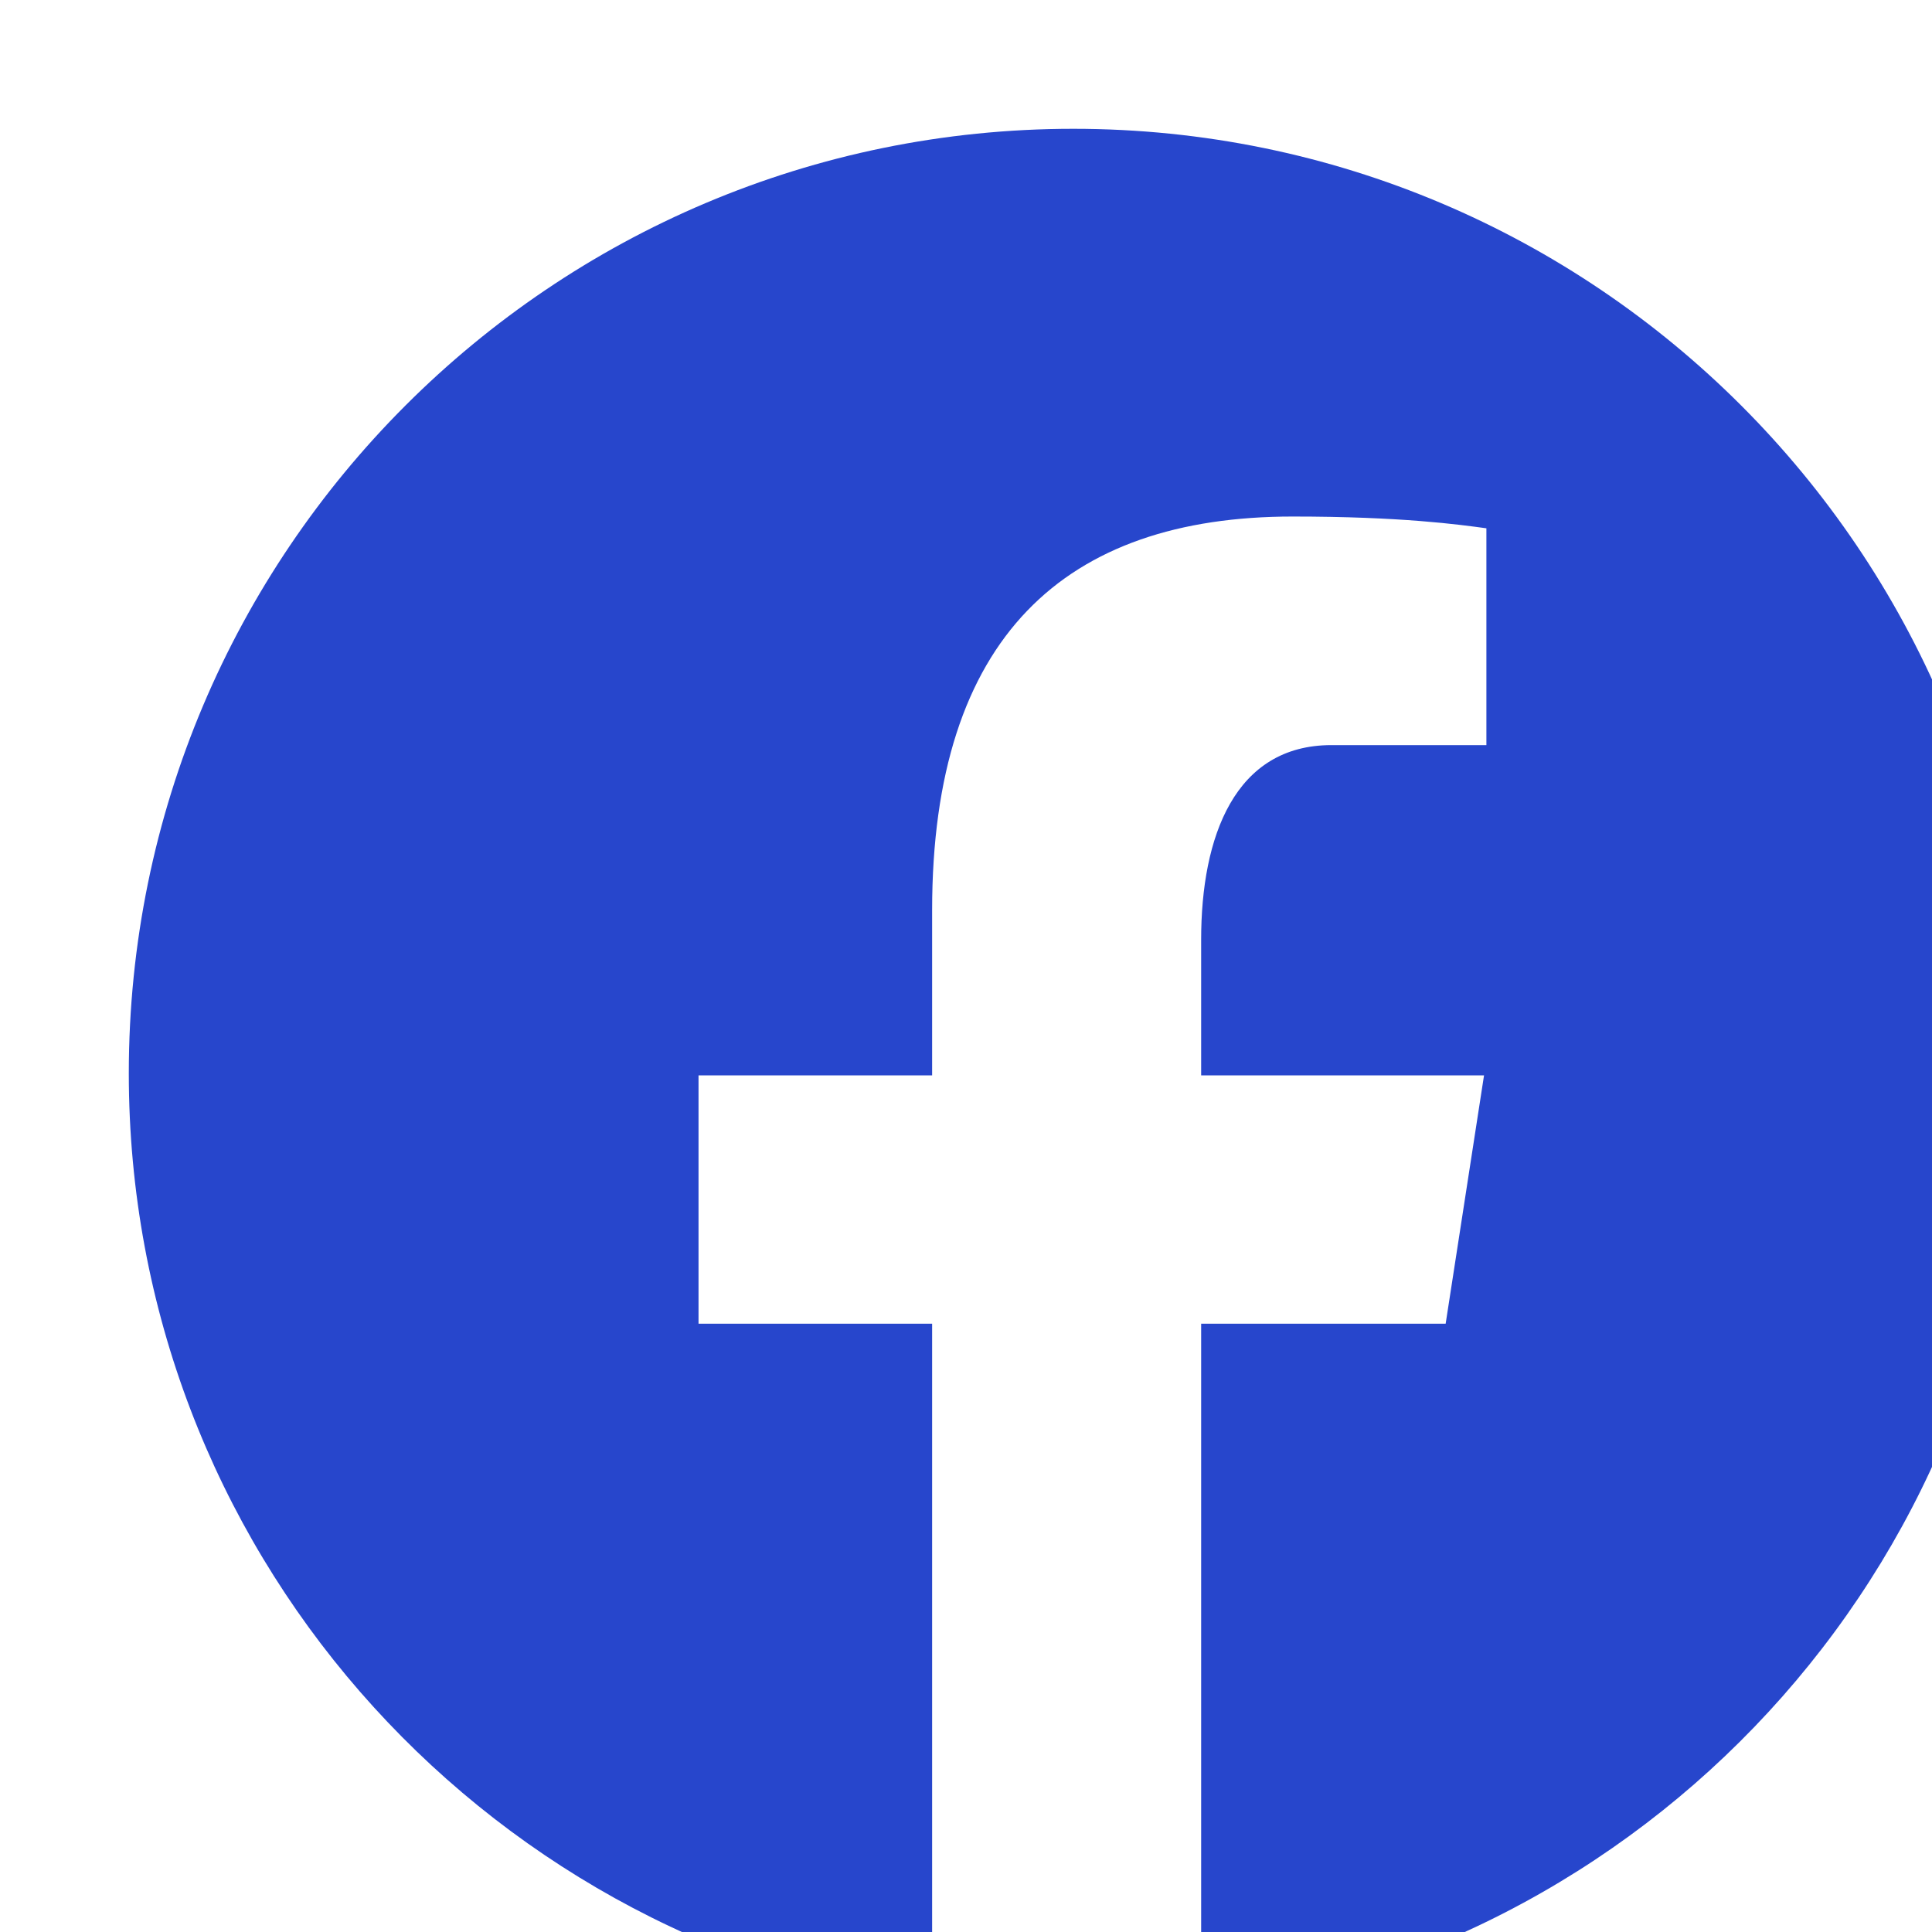
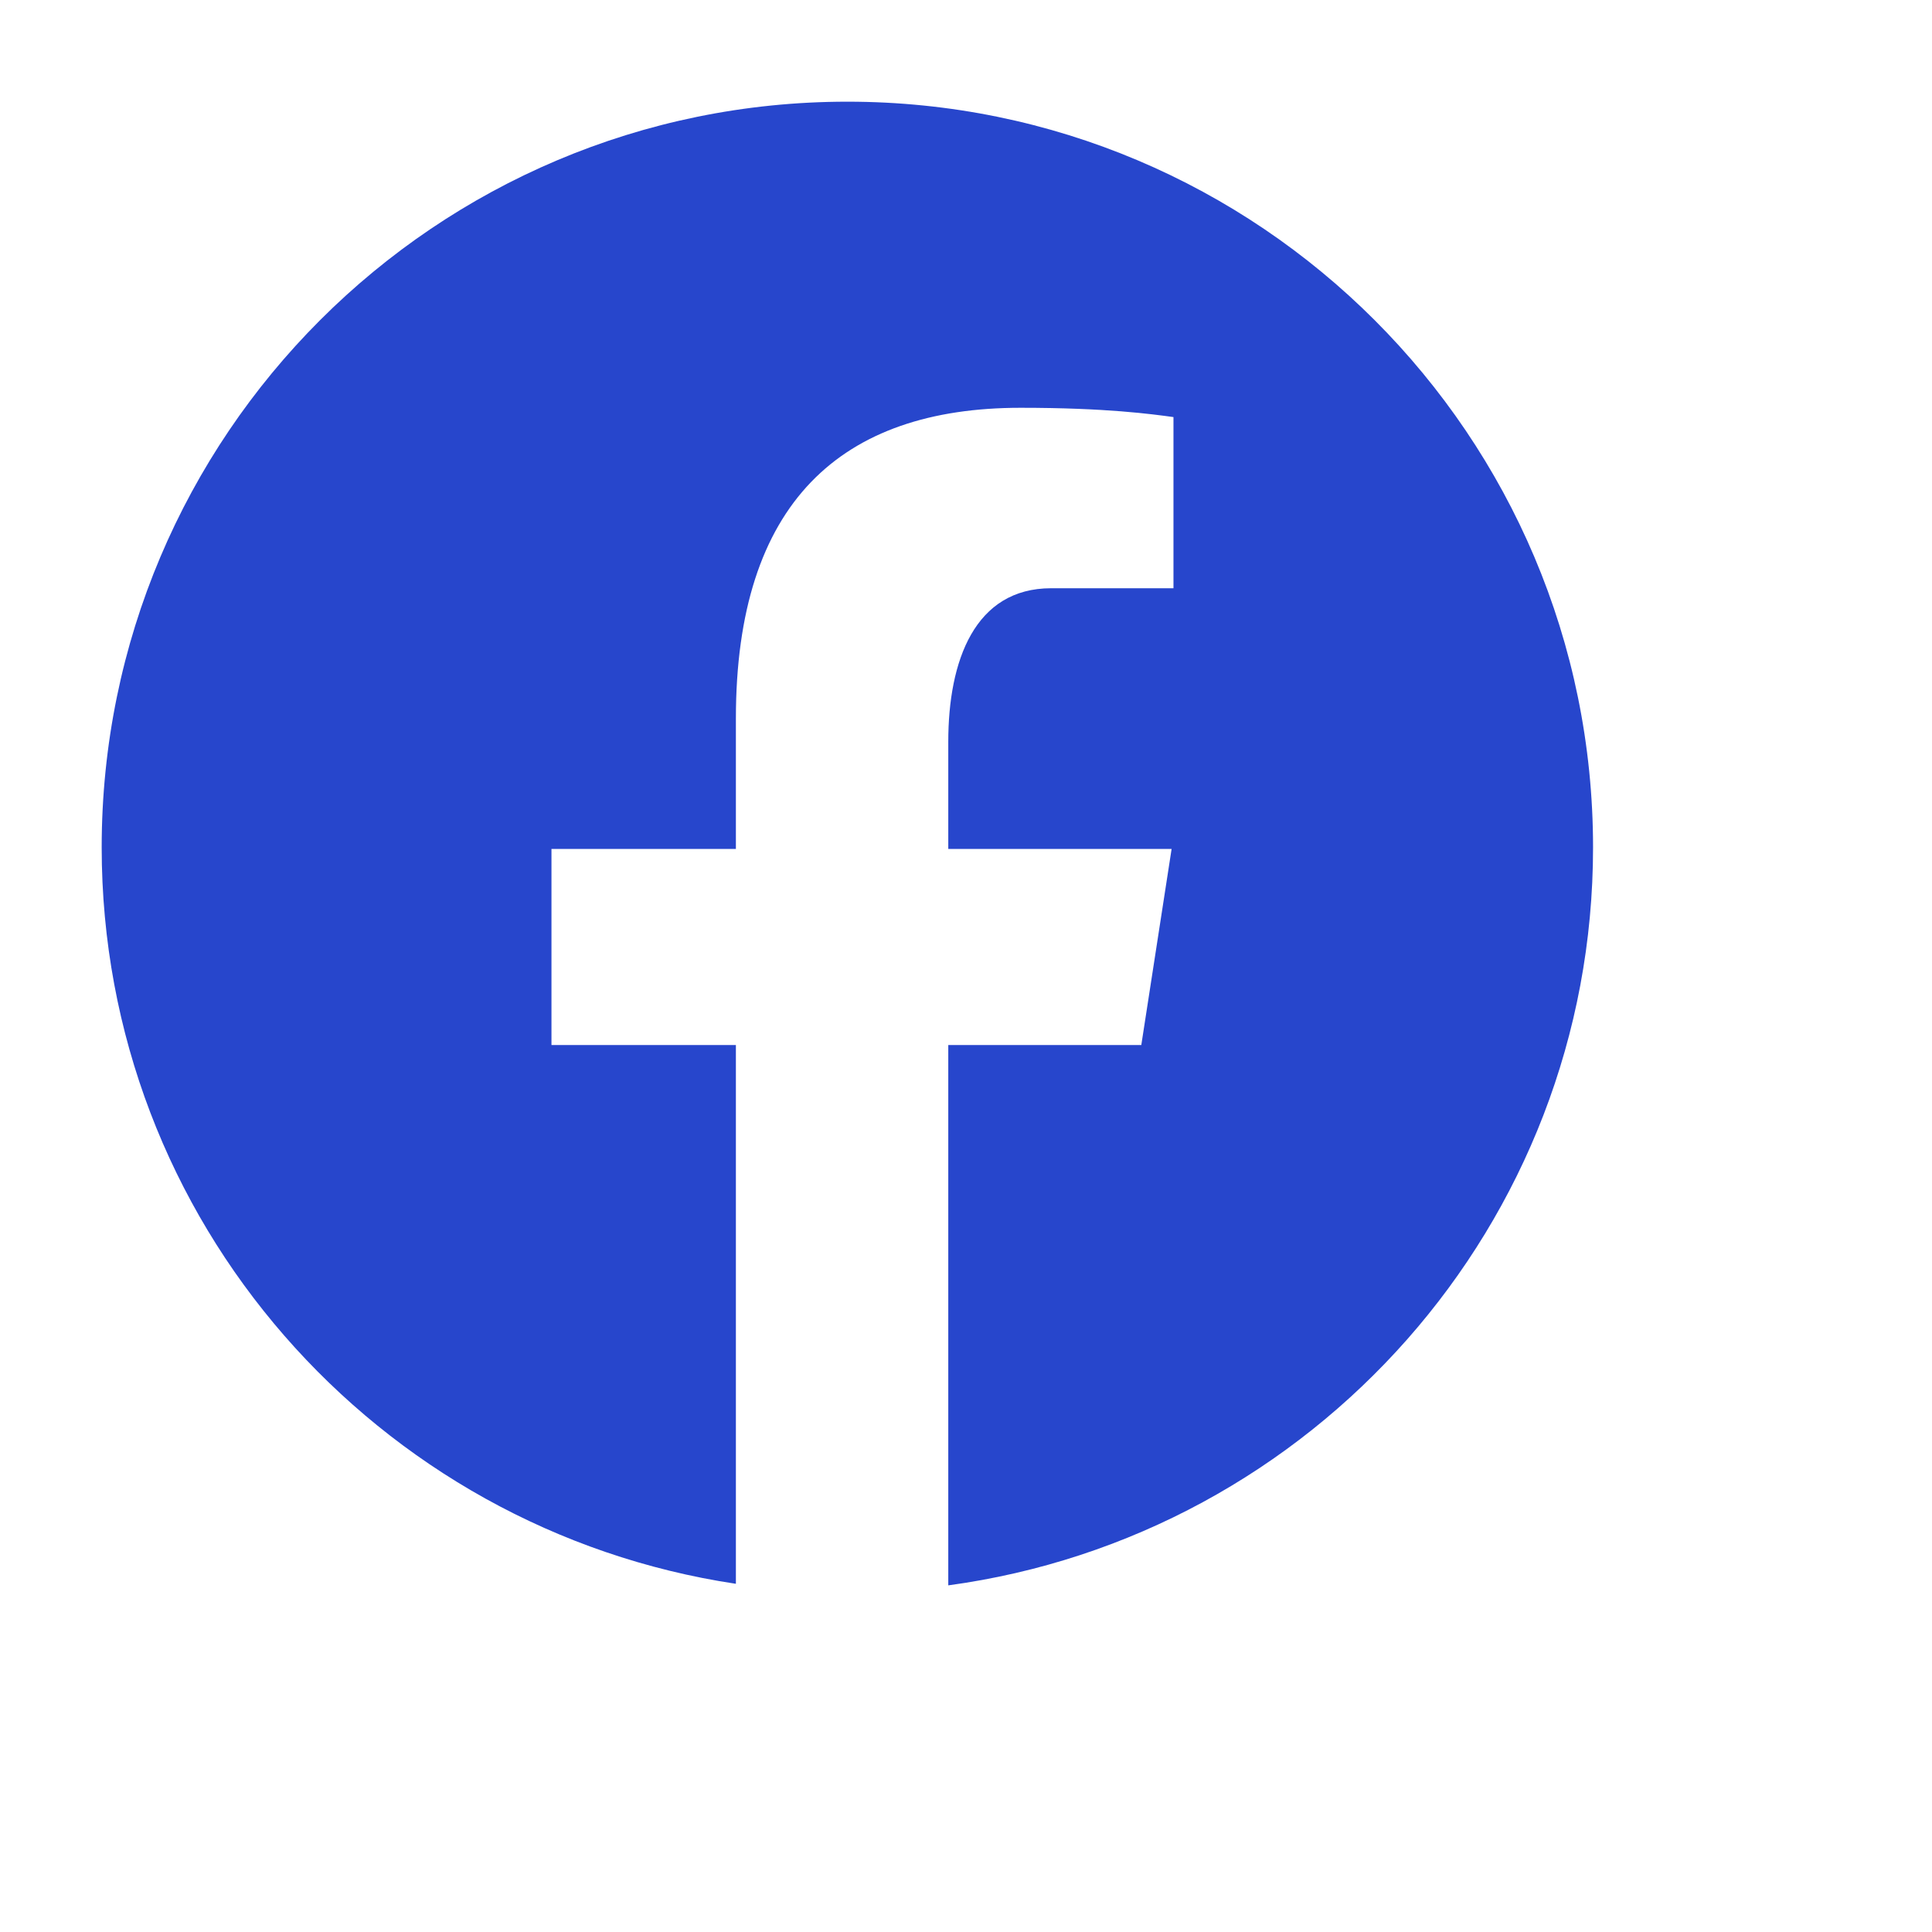
- <svg xmlns="http://www.w3.org/2000/svg" width="25pt" height="25dpt" viewBox="0 0 45 45" version="1.1">
+ <svg xmlns="http://www.w3.org/2000/svg" width="25pt" height="25dpt" viewBox="0 0 57 57" version="1.1">
  <g id="surface1213863">
    <path style=" stroke:none;fill-rule:nonzero;fill:rgb(15.294%,27.451%,80%);fill-opacity:1;" d="M 25 3 C 12.852 3 3 12.852 3 25 C 3 36.031 11.125 45.137 21.711 46.727 L 21.711 30.832 L 16.27 30.832 L 16.27 25.047 L 21.711 25.047 L 21.711 21.199 C 21.711 14.828 24.816 12.031 30.109 12.031 C 32.648 12.031 33.988 12.219 34.621 12.305 L 34.621 17.355 L 31.012 17.355 C 28.762 17.355 27.977 19.484 27.977 21.887 L 27.977 25.047 L 34.566 25.047 L 33.672 30.832 L 27.977 30.832 L 27.977 46.773 C 38.715 45.316 47 36.137 47 25 C 47 12.852 37.148 3 25 3 Z M 25 3 " />
  </g>
</svg>
